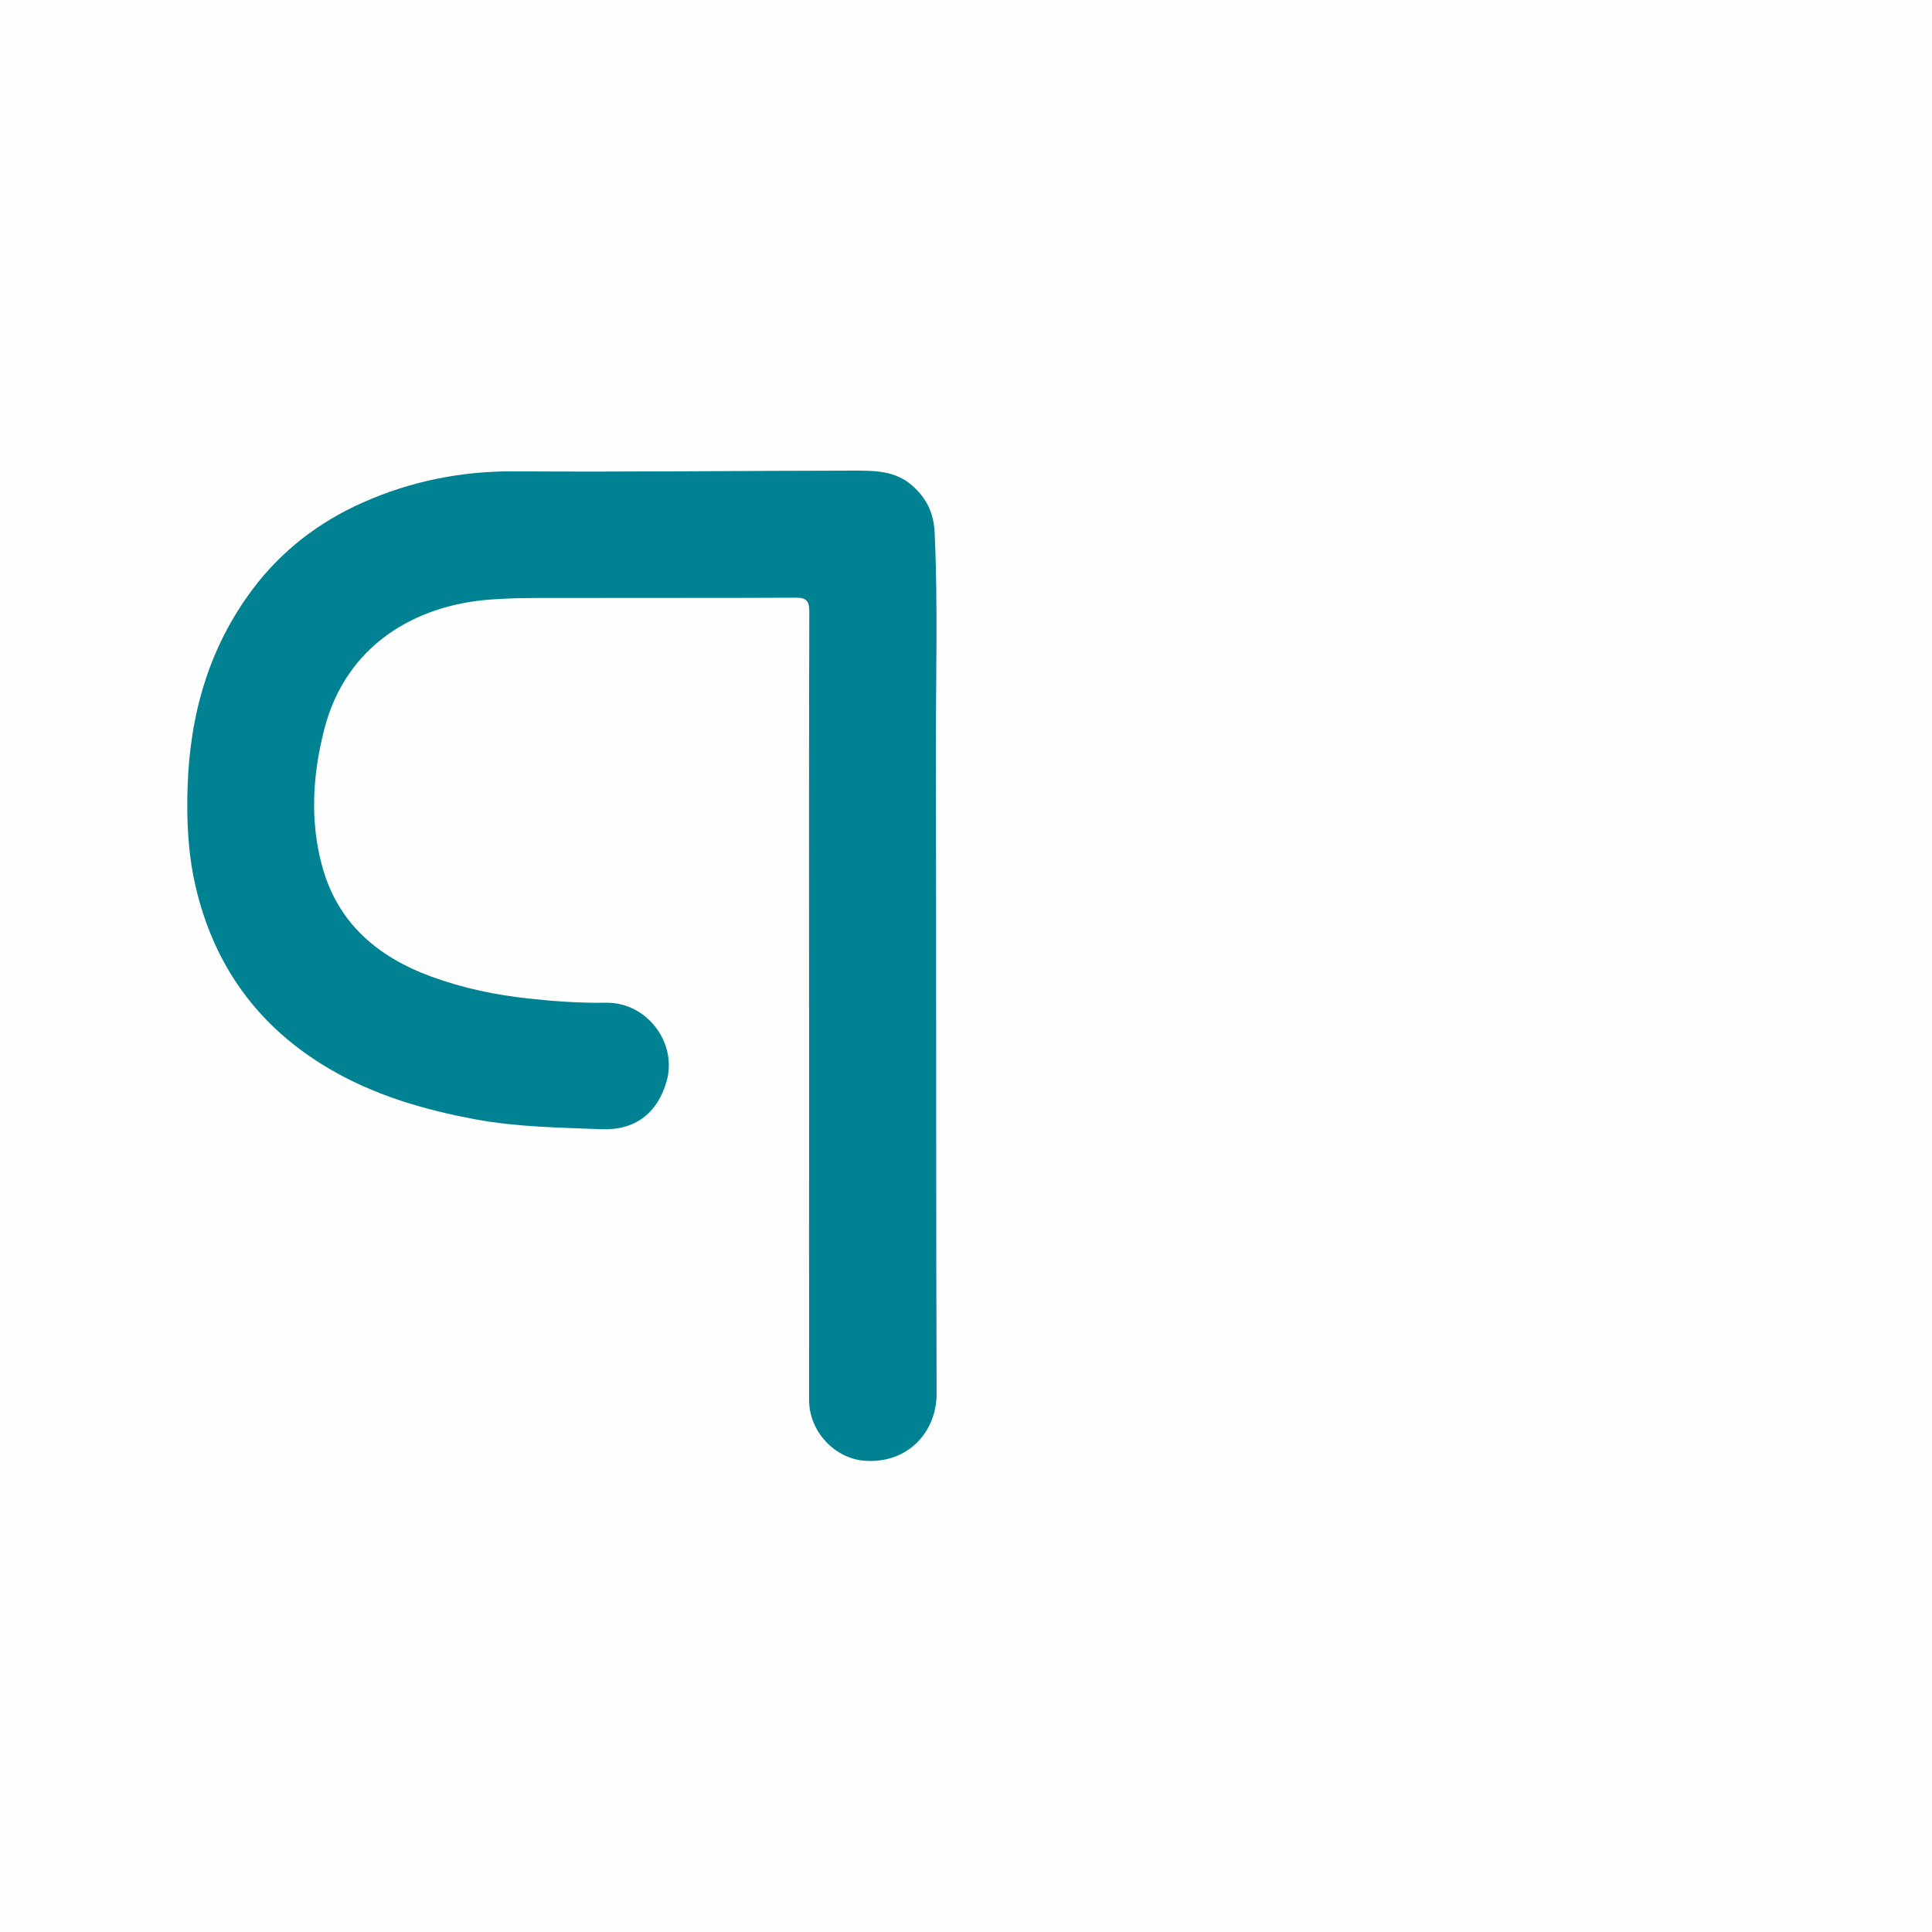
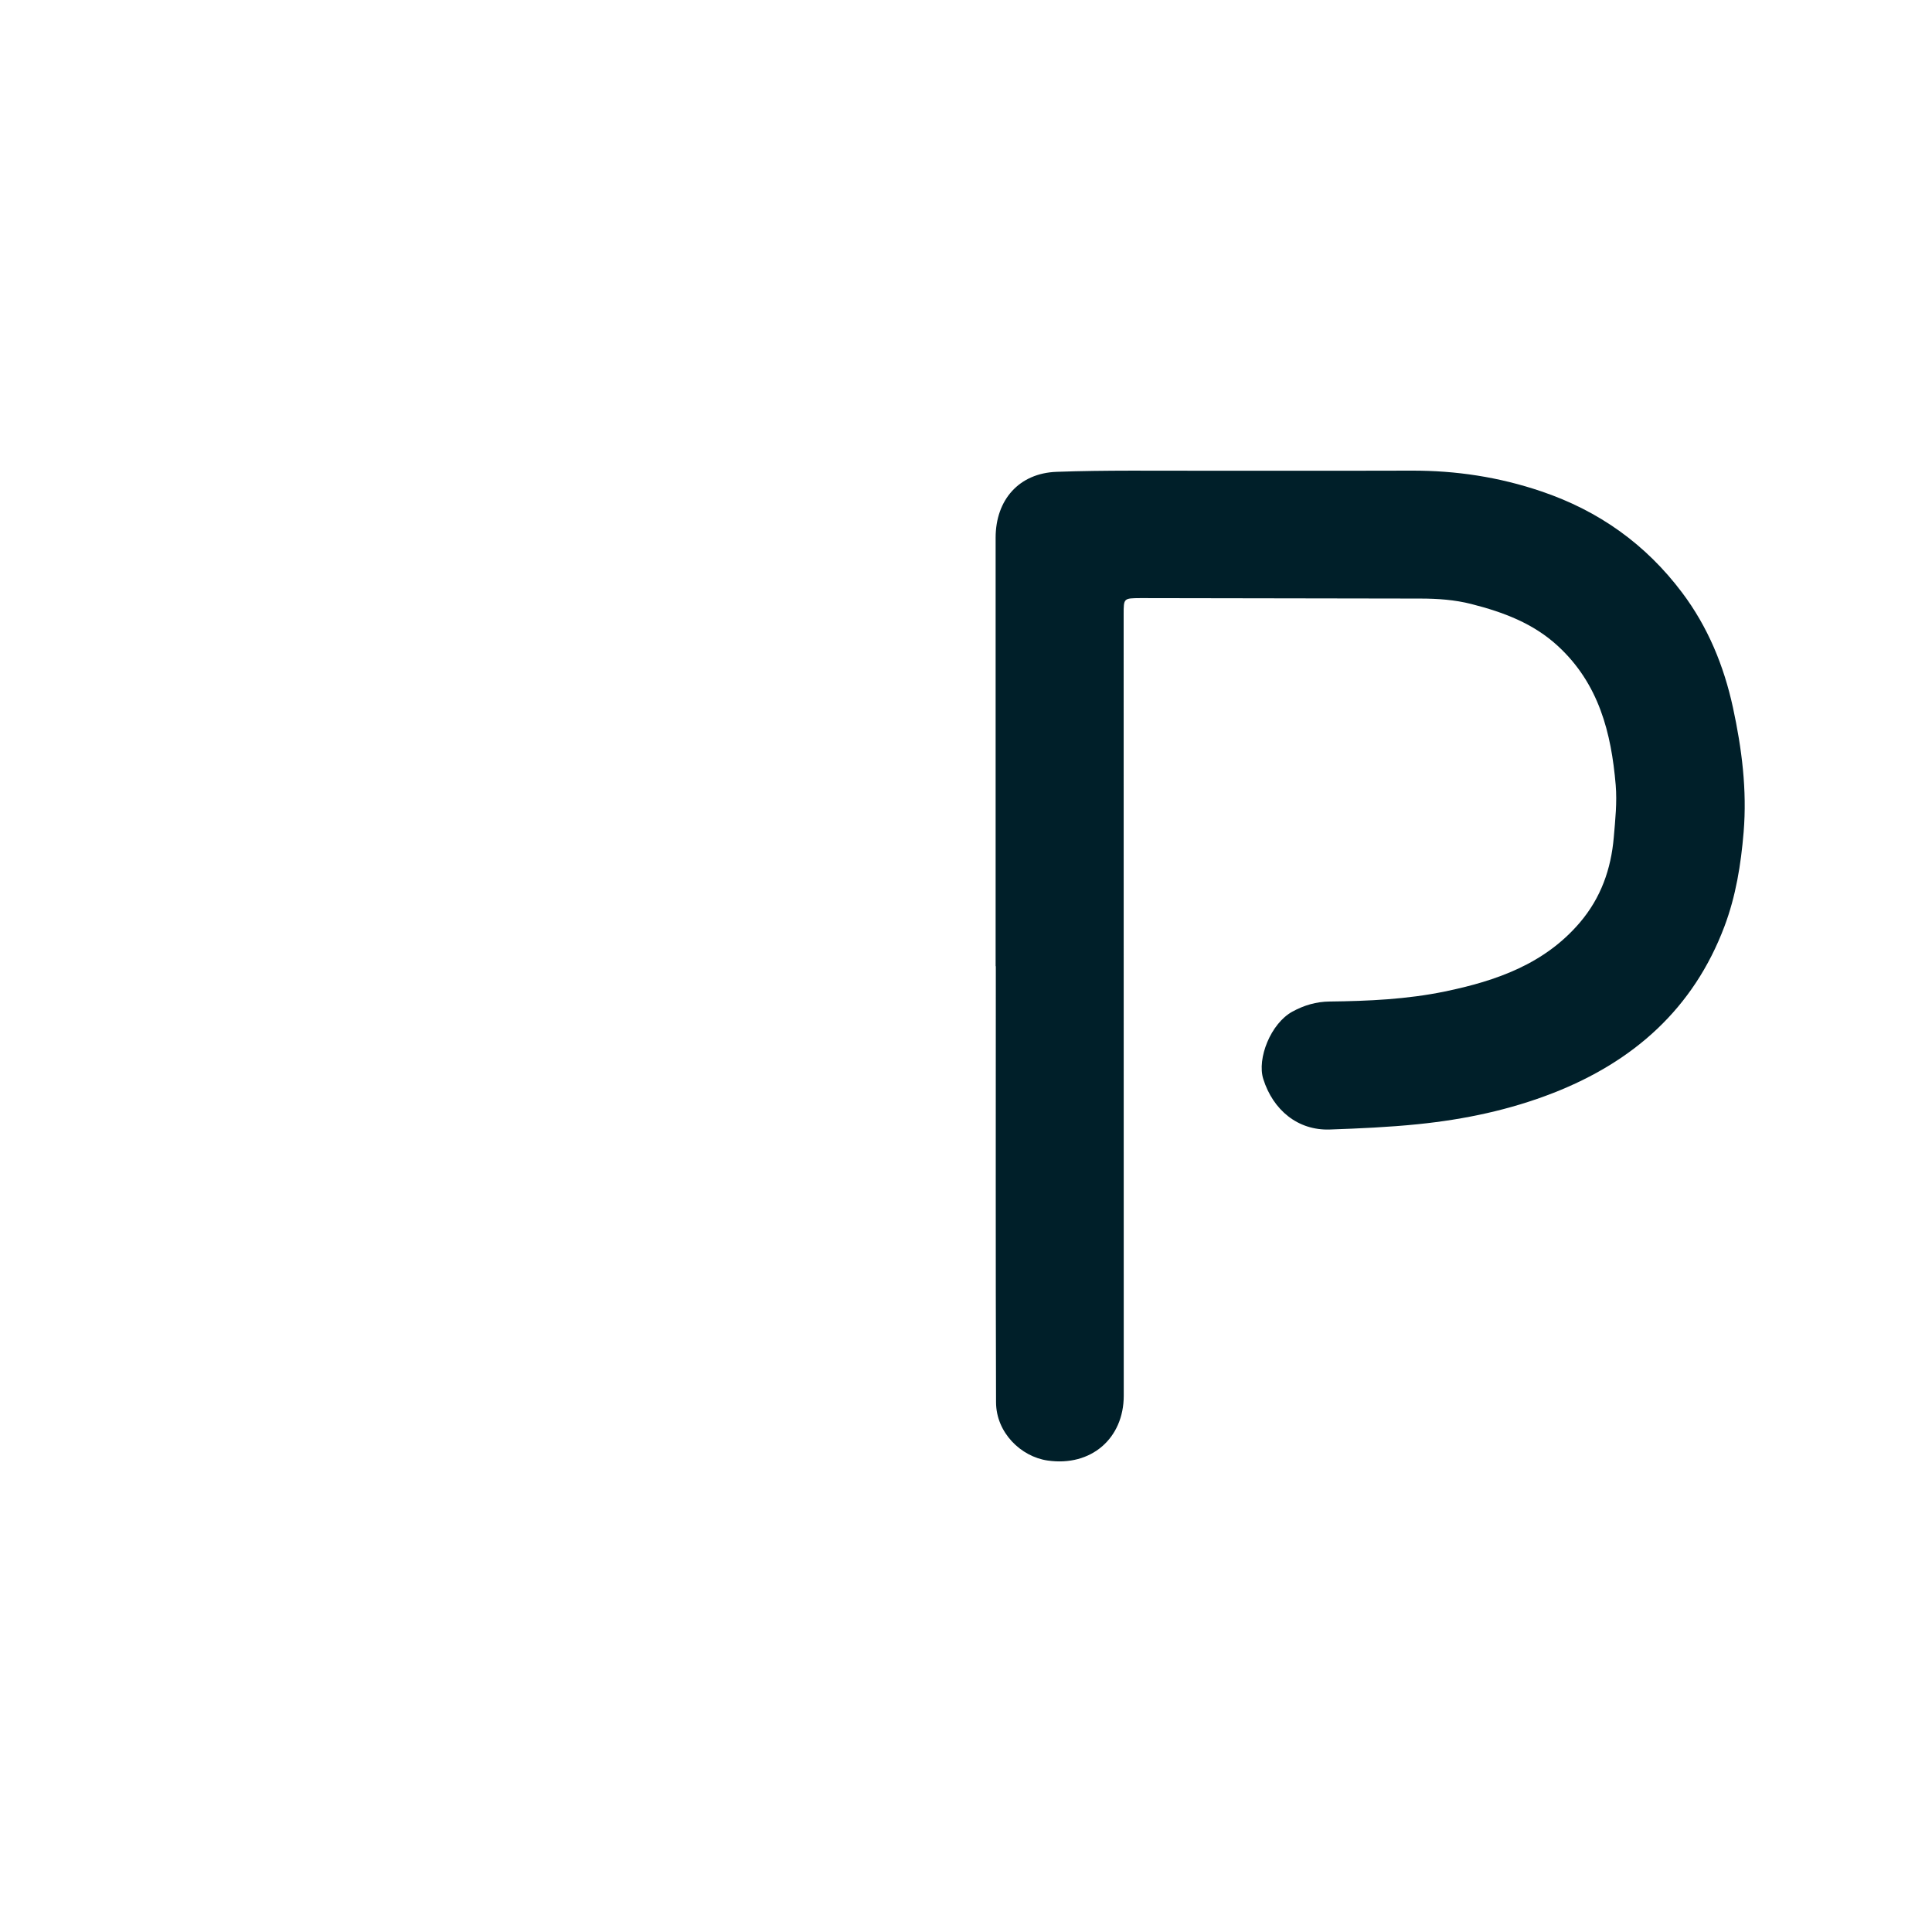
<svg xmlns="http://www.w3.org/2000/svg" id="Calque_1" data-name="Calque 1" viewBox="0 0 600 600">
  <defs>
    <style>
      .cls-1 {
        fill: #001f29;
      }

      .cls-2 {
        fill: #fffeff;
      }

      .cls-3 {
        fill: #018292;
      }
    </style>
  </defs>
-   <rect class="cls-2" x="-973.5" y="-638.75" width="2621" height="1779" />
  <g>
-     <path class="cls-3" d="m251.26,312.4c0-40.83-.04-81.66.07-122.48,0-3.26-.88-4.32-4.19-4.3-23.32.12-46.64.03-69.96.09-8.42.02-16.87-.15-25.24.51-22.71,1.77-44.49,13.85-51.27,40.41-3.54,13.9-4.46,27.96-.72,42.01,4.78,17.93,17.18,28.49,34.05,34.67,9.8,3.59,19.89,5.69,30.29,6.81,7.99.86,15.95,1.41,23.97,1.29,12.59-.19,22.24,12.45,18.73,24.51-2.85,9.79-9.71,15.18-20.19,14.77-13.1-.52-26.22-.66-39.22-3.08-15.95-2.97-31.31-7.46-45.33-15.7-22-12.92-35.8-31.9-41.54-56.76-2.33-10.1-2.78-20.3-2.46-30.58.7-22.58,6.59-43.55,20.37-61.79,8.91-11.8,20.37-20.62,33.93-26.66,15.03-6.69,30.68-9.85,47.25-9.74,35.25.23,70.51-.19,105.77-.22,6.21,0,12.47.05,17.69,4.61,4.56,3.99,6.74,8.61,7.01,14.72,1.06,23.21.31,46.42.37,69.62.17,65.89,0,131.78.23,197.68.04,11.79-8.8,21.83-22.32,20.86-9.36-.67-17.26-9.14-17.27-18.77-.03-31.64-.01-63.28-.01-94.93,0-9.19,0-18.37,0-27.56Z" />
+     <path class="cls-1" d="m309.2,300.05c0-44.35,0-88.7,0-133.05,0-11.72,7.22-20.05,18.95-20.47,15.34-.55,30.71-.31,46.07-.34,21.39-.04,42.78.04,64.17-.03,13.78-.04,27.12,1.98,40.26,6.43,17.93,6.06,32.47,16.46,43.74,31.45,8,10.64,12.96,22.66,15.79,35.68,2.77,12.79,4.4,25.63,3.32,38.71-.83,10-2.41,19.88-5.98,29.33-9.61,25.46-28.15,41.88-53.1,51.65-13.52,5.29-27.55,8.24-42.05,9.72-9.13.93-18.24,1.33-27.37,1.65-9.97.35-17.66-6.08-20.68-15.69-1.99-6.33,2.3-17.23,9.04-20.92,3.63-1.98,7.42-3.1,11.61-3.14,11.98-.14,23.95-.68,35.73-3.11,15.95-3.3,30.96-8.52,41.96-21.44,6.49-7.63,9.67-16.51,10.52-26.5.46-5.41,1.04-10.79.59-16.19-1.37-16.23-5.25-31.42-17.87-43.09-7.69-7.12-17.03-10.59-26.93-13.11-5.21-1.33-10.48-1.69-15.81-1.7-28.68-.05-57.35-.09-86.03-.14-.34,0-.68,0-1.02,0-5.17.04-5.15.04-5.15,5.06.01,80.88.02,161.75.03,242.63,0,13.26-10.13,22.1-23.64,20.14-8.3-1.2-15.99-8.66-16.02-18.08-.15-45.14-.07-90.29-.07-135.44h-.06Z" />
  </g>
</svg>
